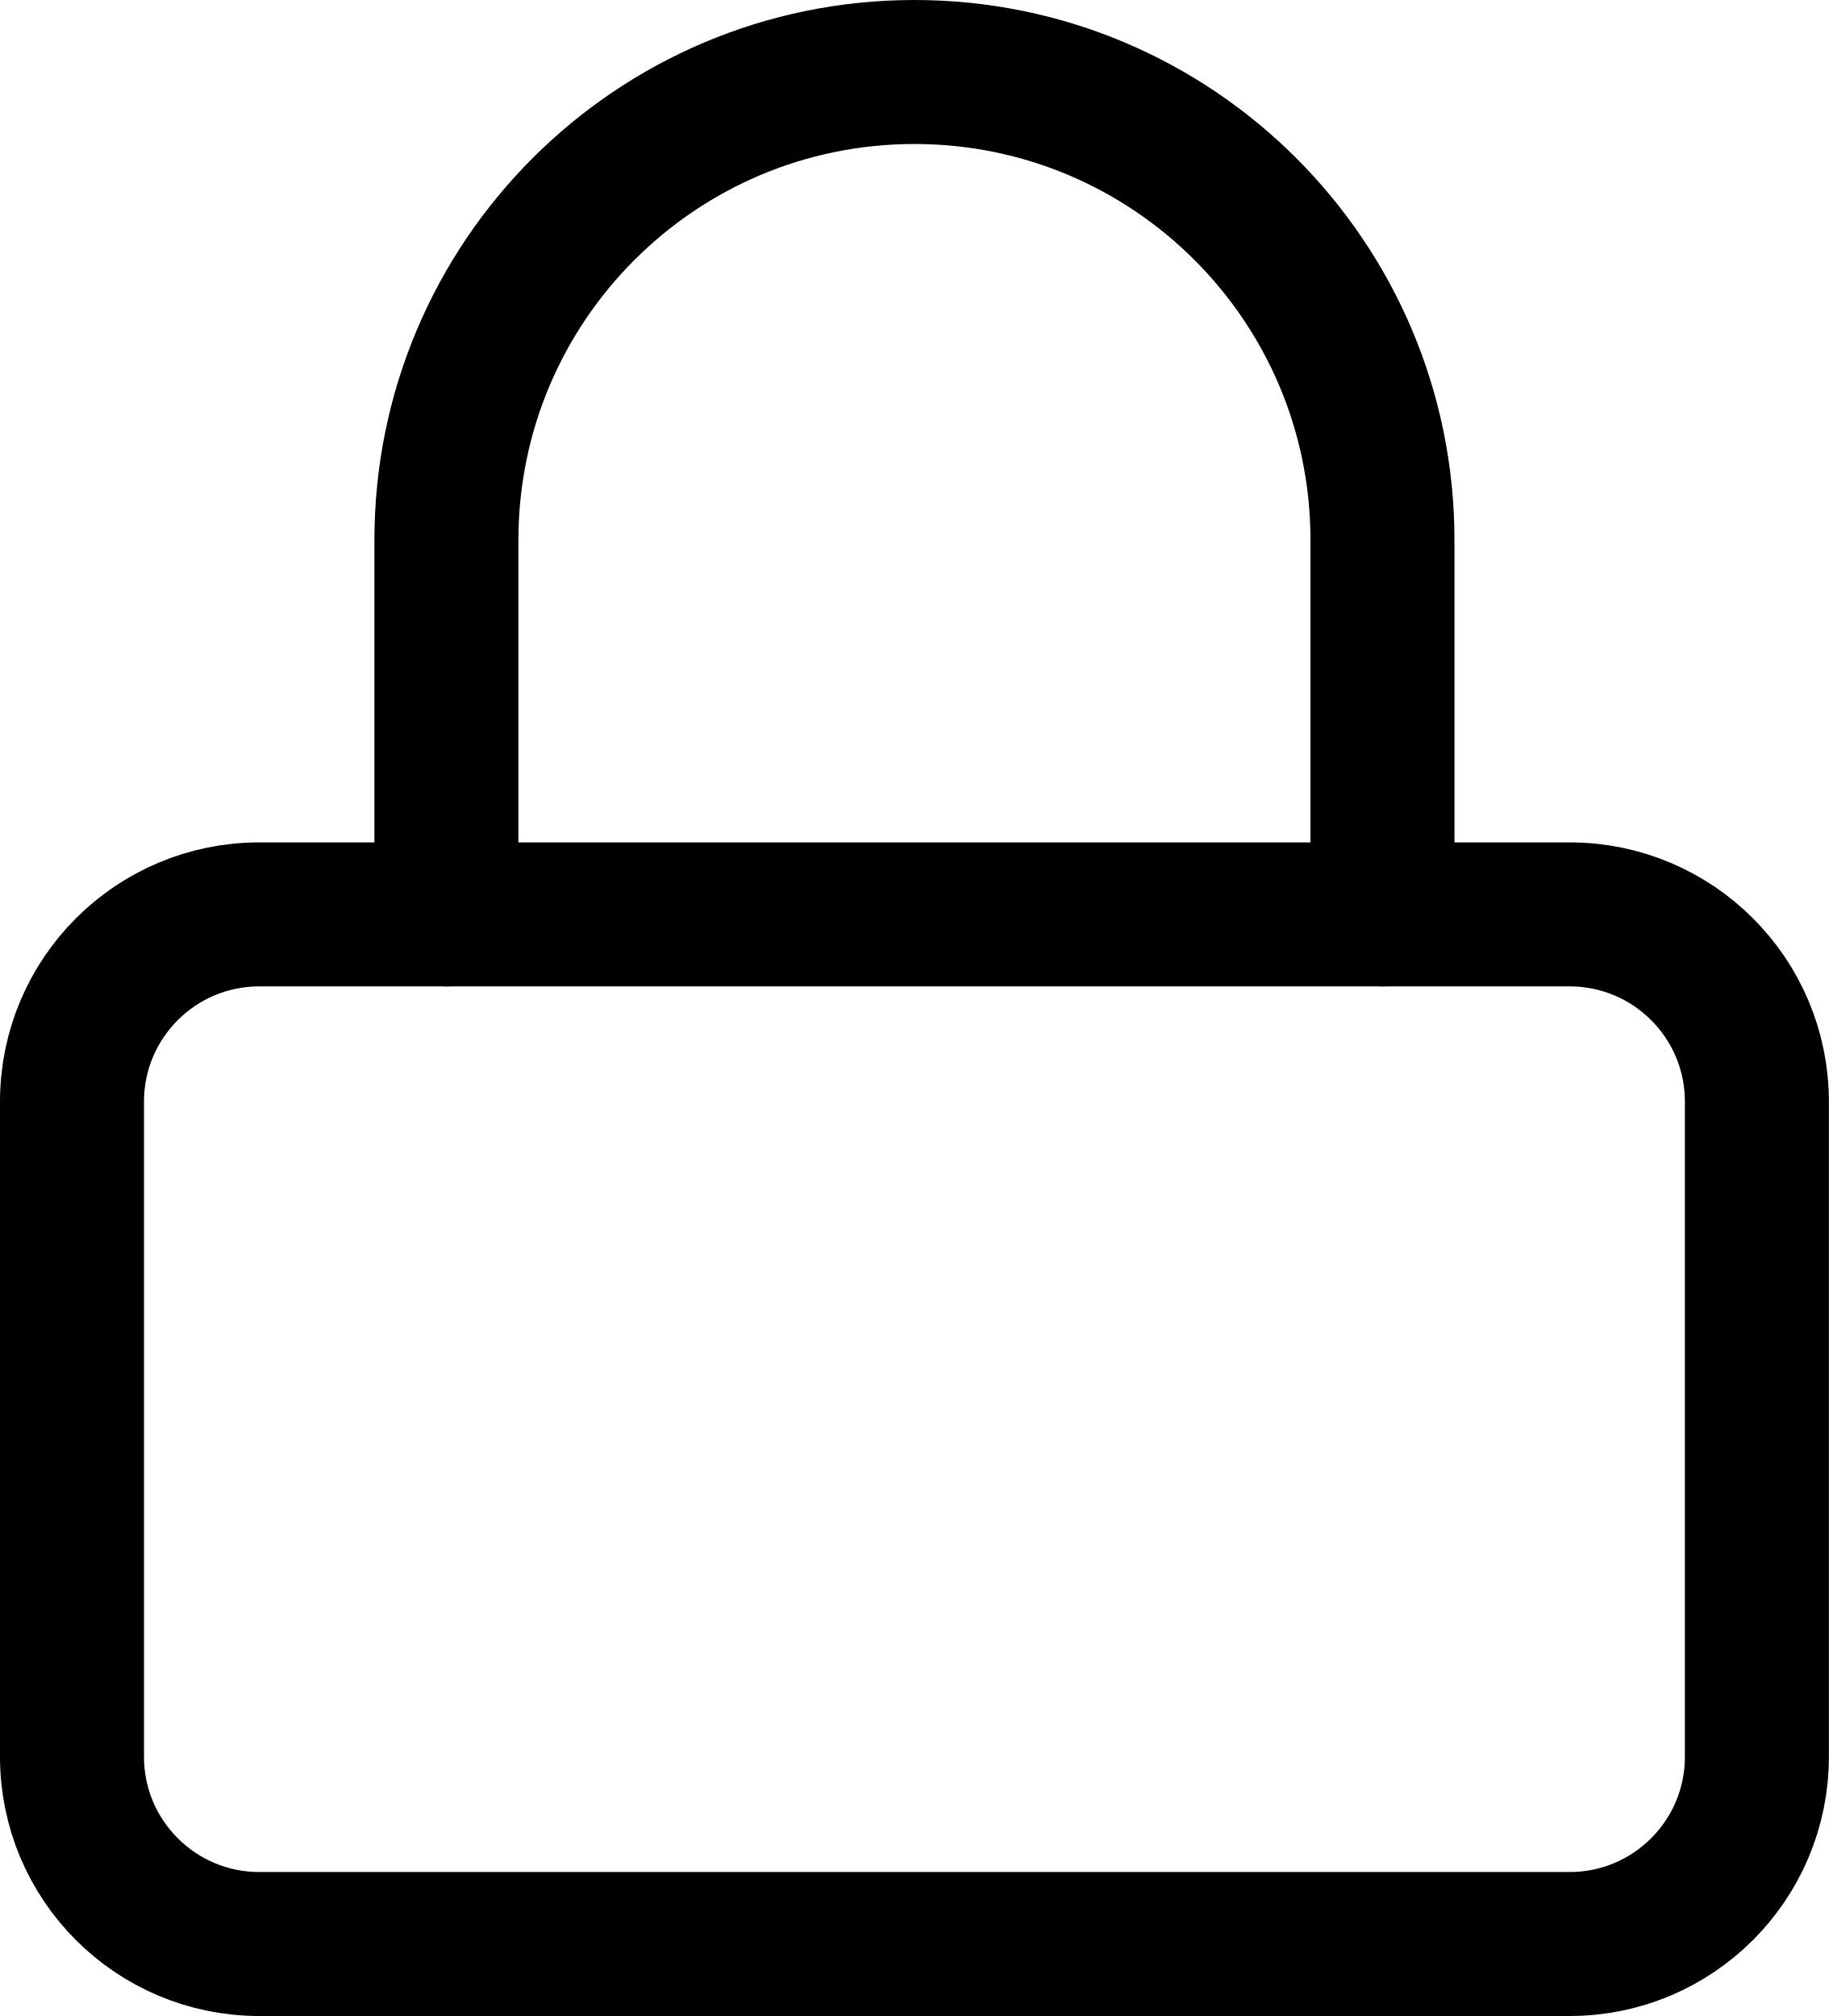
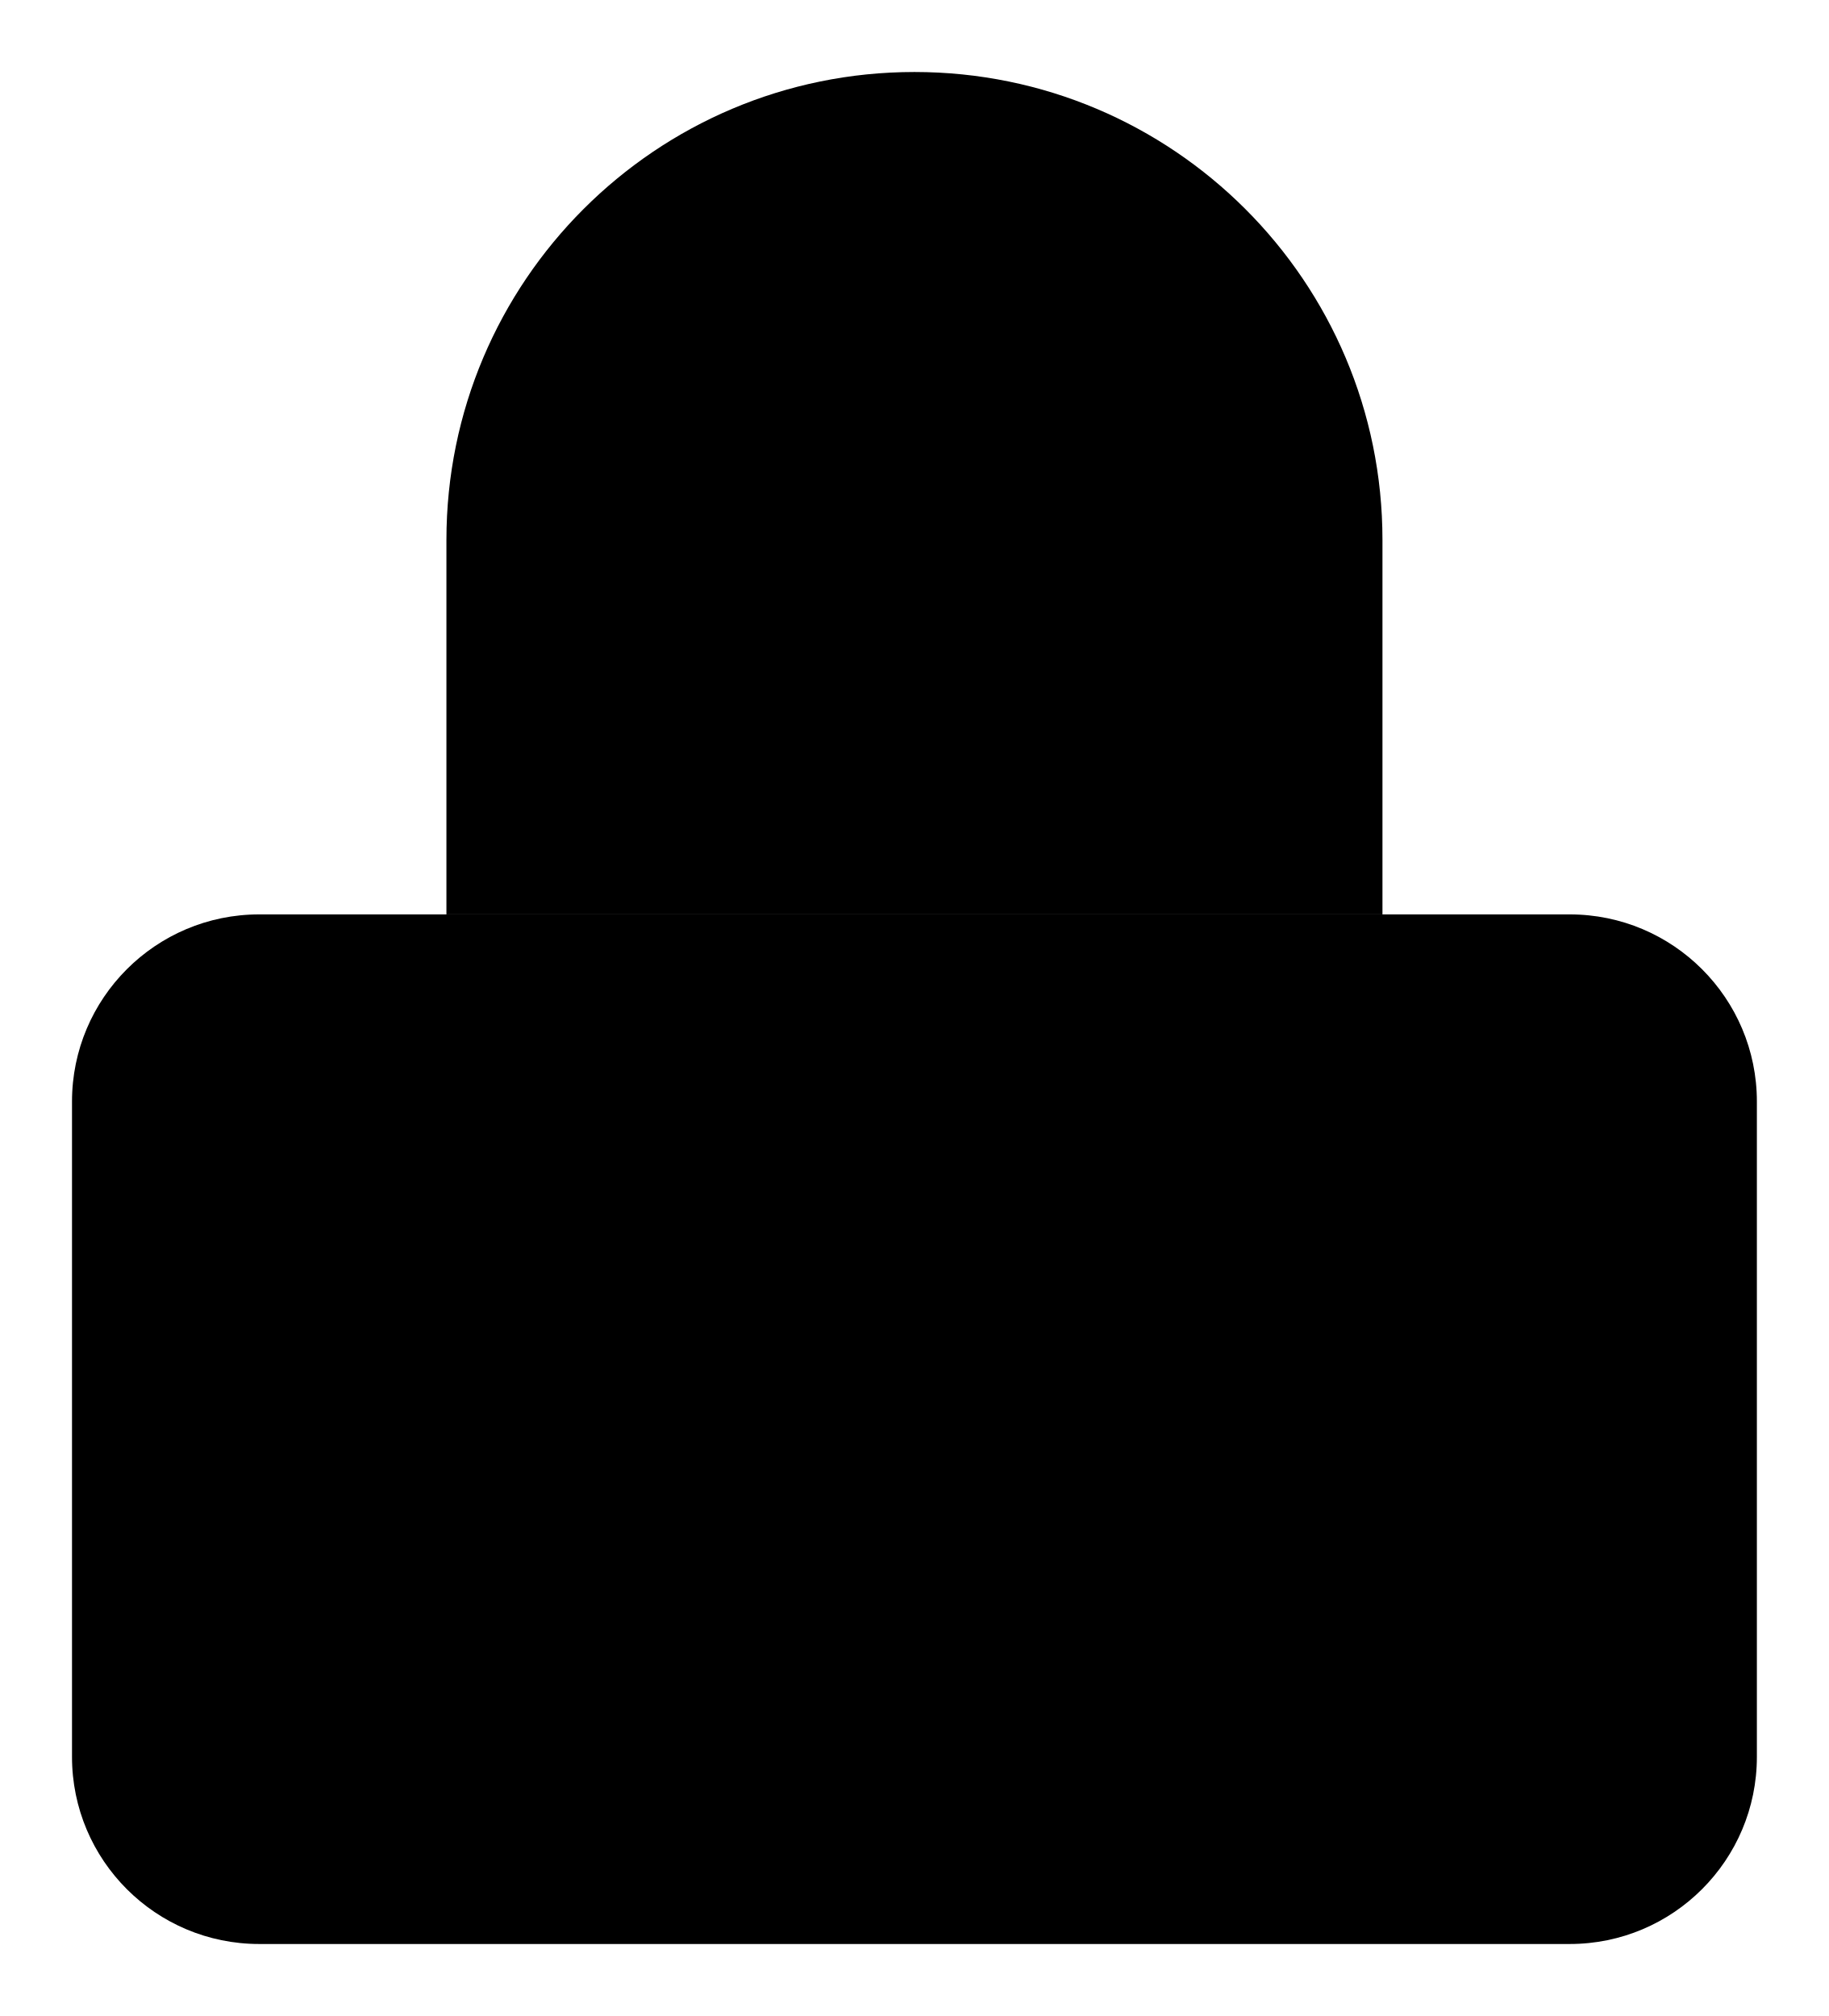
<svg xmlns="http://www.w3.org/2000/svg" width="12.7" height="14" viewBox="0 0 12.7 14">
  <defs>
-     <style>
-       .cls-1 {
-         fill: none;
-         stroke: #000;
-         stroke-linecap: round;
-         stroke-linejoin: round;
-       }
-     </style>
+     
  </defs>
  <g id="Icon_feather-lock" data-name="Icon feather-lock" transform="translate(-4 -2.5)">
    <path id="Path_46" data-name="Path 46" class="cls-1" d="M5.8,16.5h9.1a1.3,1.3,0,0,1,1.3,1.3v4.55a1.3,1.3,0,0,1-1.3,1.3H5.8a1.3,1.3,0,0,1-1.3-1.3V17.8A1.3,1.3,0,0,1,5.8,16.5Z" transform="translate(0 -7.65)" />
    <path id="Path_47" data-name="Path 47" class="cls-1" d="M10.5,8.85V6.25a3.25,3.25,0,1,1,6.5,0v2.6" transform="translate(-3.4)" />
  </g>
</svg>
